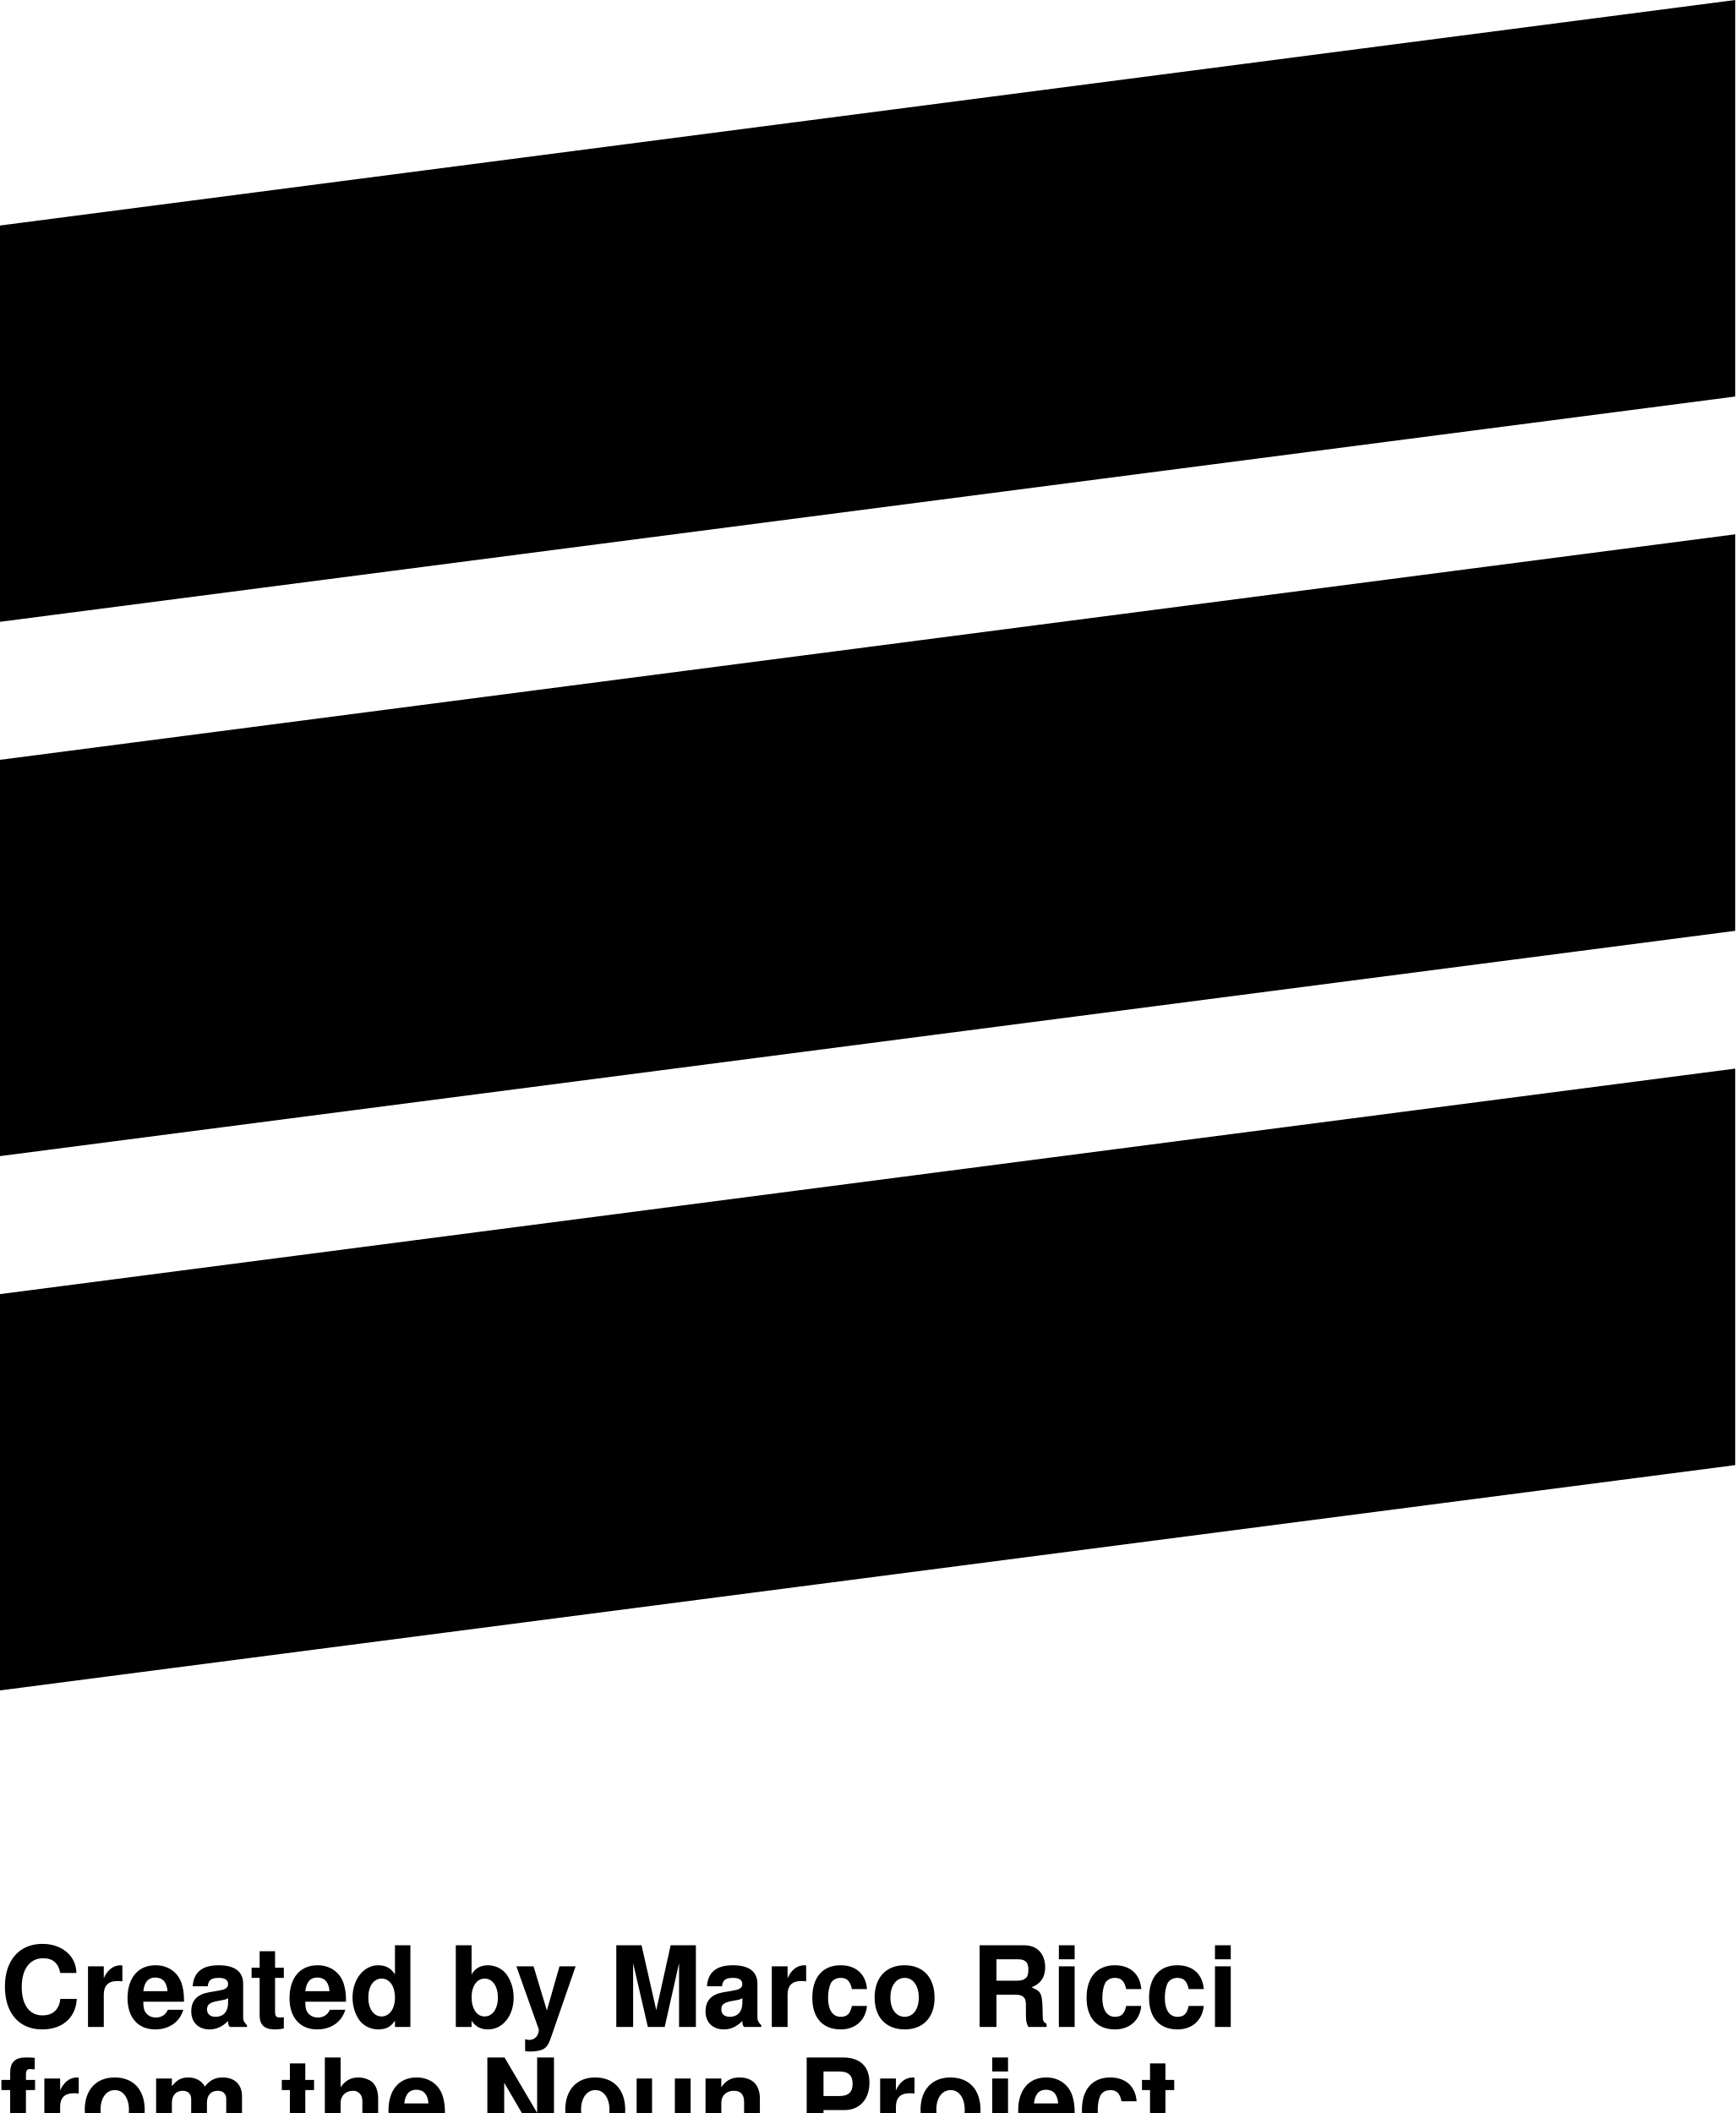
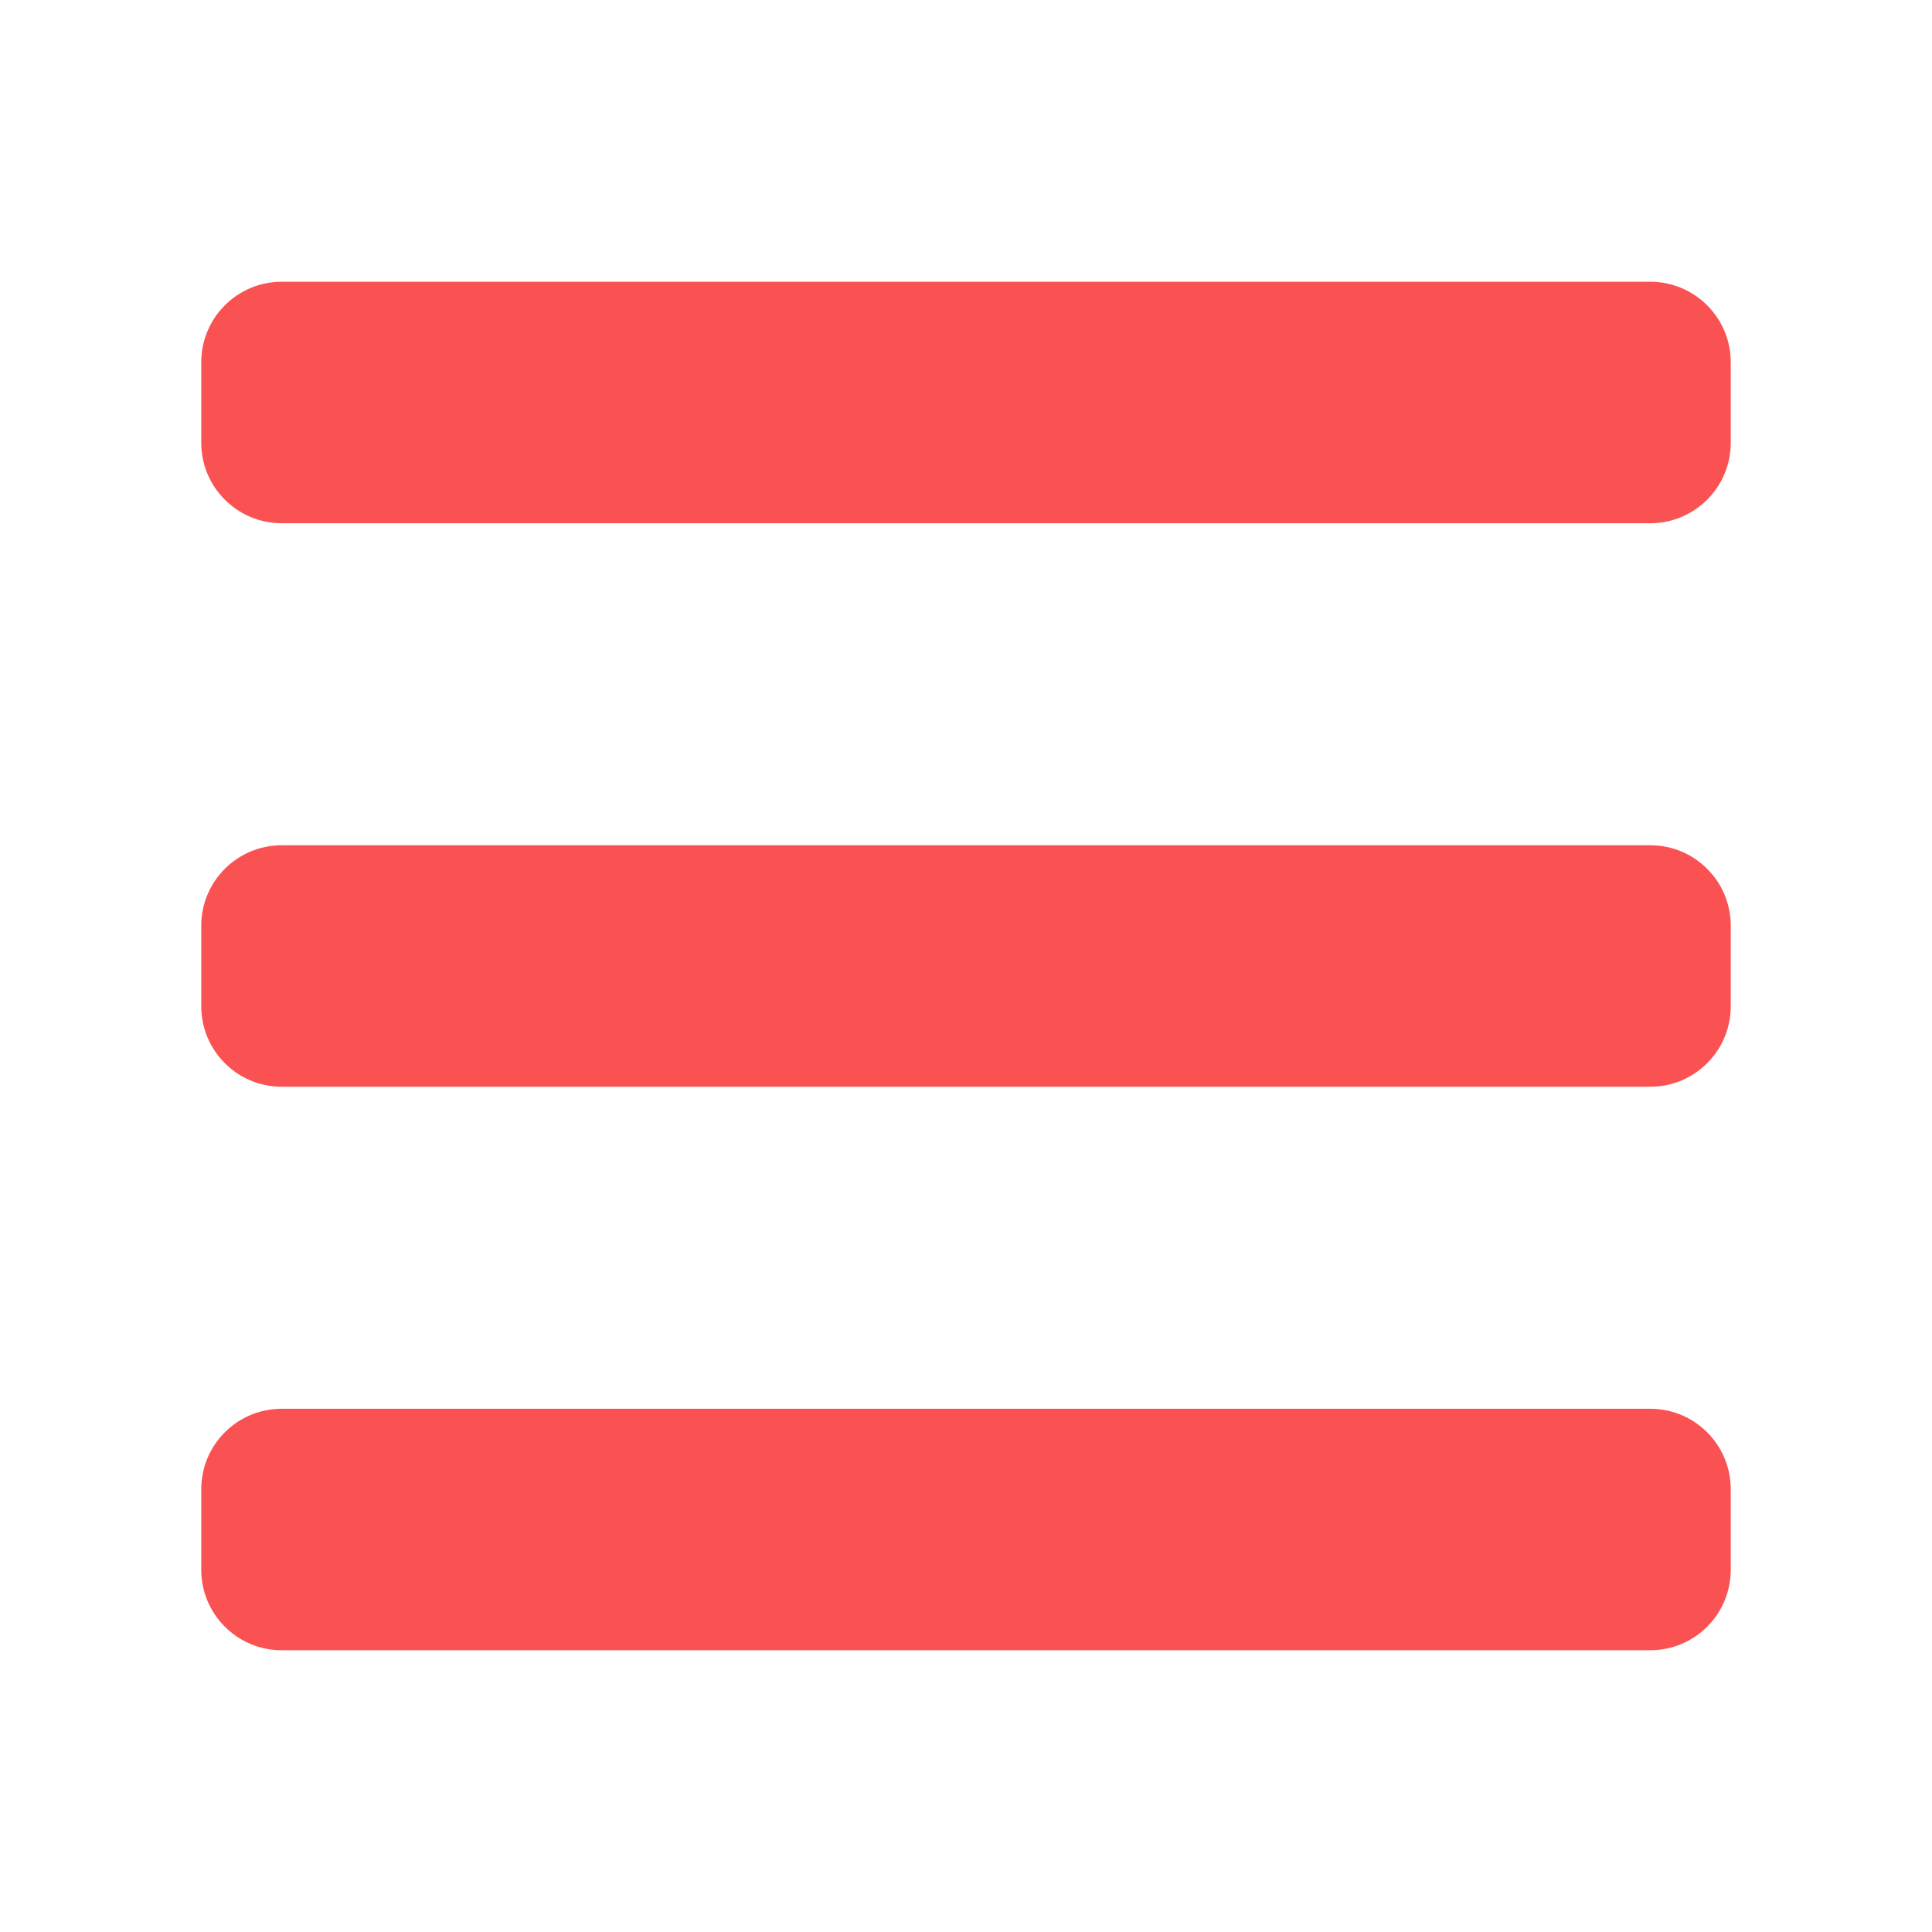
- <svg xmlns="http://www.w3.org/2000/svg" data-name="Livello 1" viewBox="0 0 77.33 94.162" x="0px" y="0px">
-   <polygon points="77.33 17.67 0 27.71 0 10.05 77.33 0 77.33 17.67" />
-   <polygon points="77.33 41.48 0 51.52 0 33.86 77.33 23.81 77.33 41.48" />
-   <polygon points="77.33 65.29 0 75.33 0 57.67 77.33 47.62 77.33 65.29" />
-   <text x="0" y="90.33" fill="#000000" font-size="5px" font-weight="bold" font-family="'Helvetica Neue', Helvetica, Arial-Unicode, Arial, Sans-serif">Created by Marco Ricci</text>
-   <text x="0" y="95.33" fill="#000000" font-size="5px" font-weight="bold" font-family="'Helvetica Neue', Helvetica, Arial-Unicode, Arial, Sans-serif">from the Noun Project</text>
+ <svg xmlns="http://www.w3.org/2000/svg" fill="#FA5252" viewBox="0 0 48 48" width="240px" height="240px">
+   <path d="M41 7H7C5.895 7 5 7.895 5 9v2c0 1.105.895 2 2 2h34c1.105 0 2-.895 2-2V9C43 7.895 42.105 7 41 7zM41 35H7c-1.105 0-2 .895-2 2v2c0 1.105.895 2 2 2h34c1.105 0 2-.895 2-2v-2C43 35.895 42.105 35 41 35zM41 21H7c-1.105 0-2 .895-2 2v2c0 1.105.895 2 2 2h34c1.105 0 2-.895 2-2v-2C43 21.895 42.105 21 41 21z" />
</svg>
